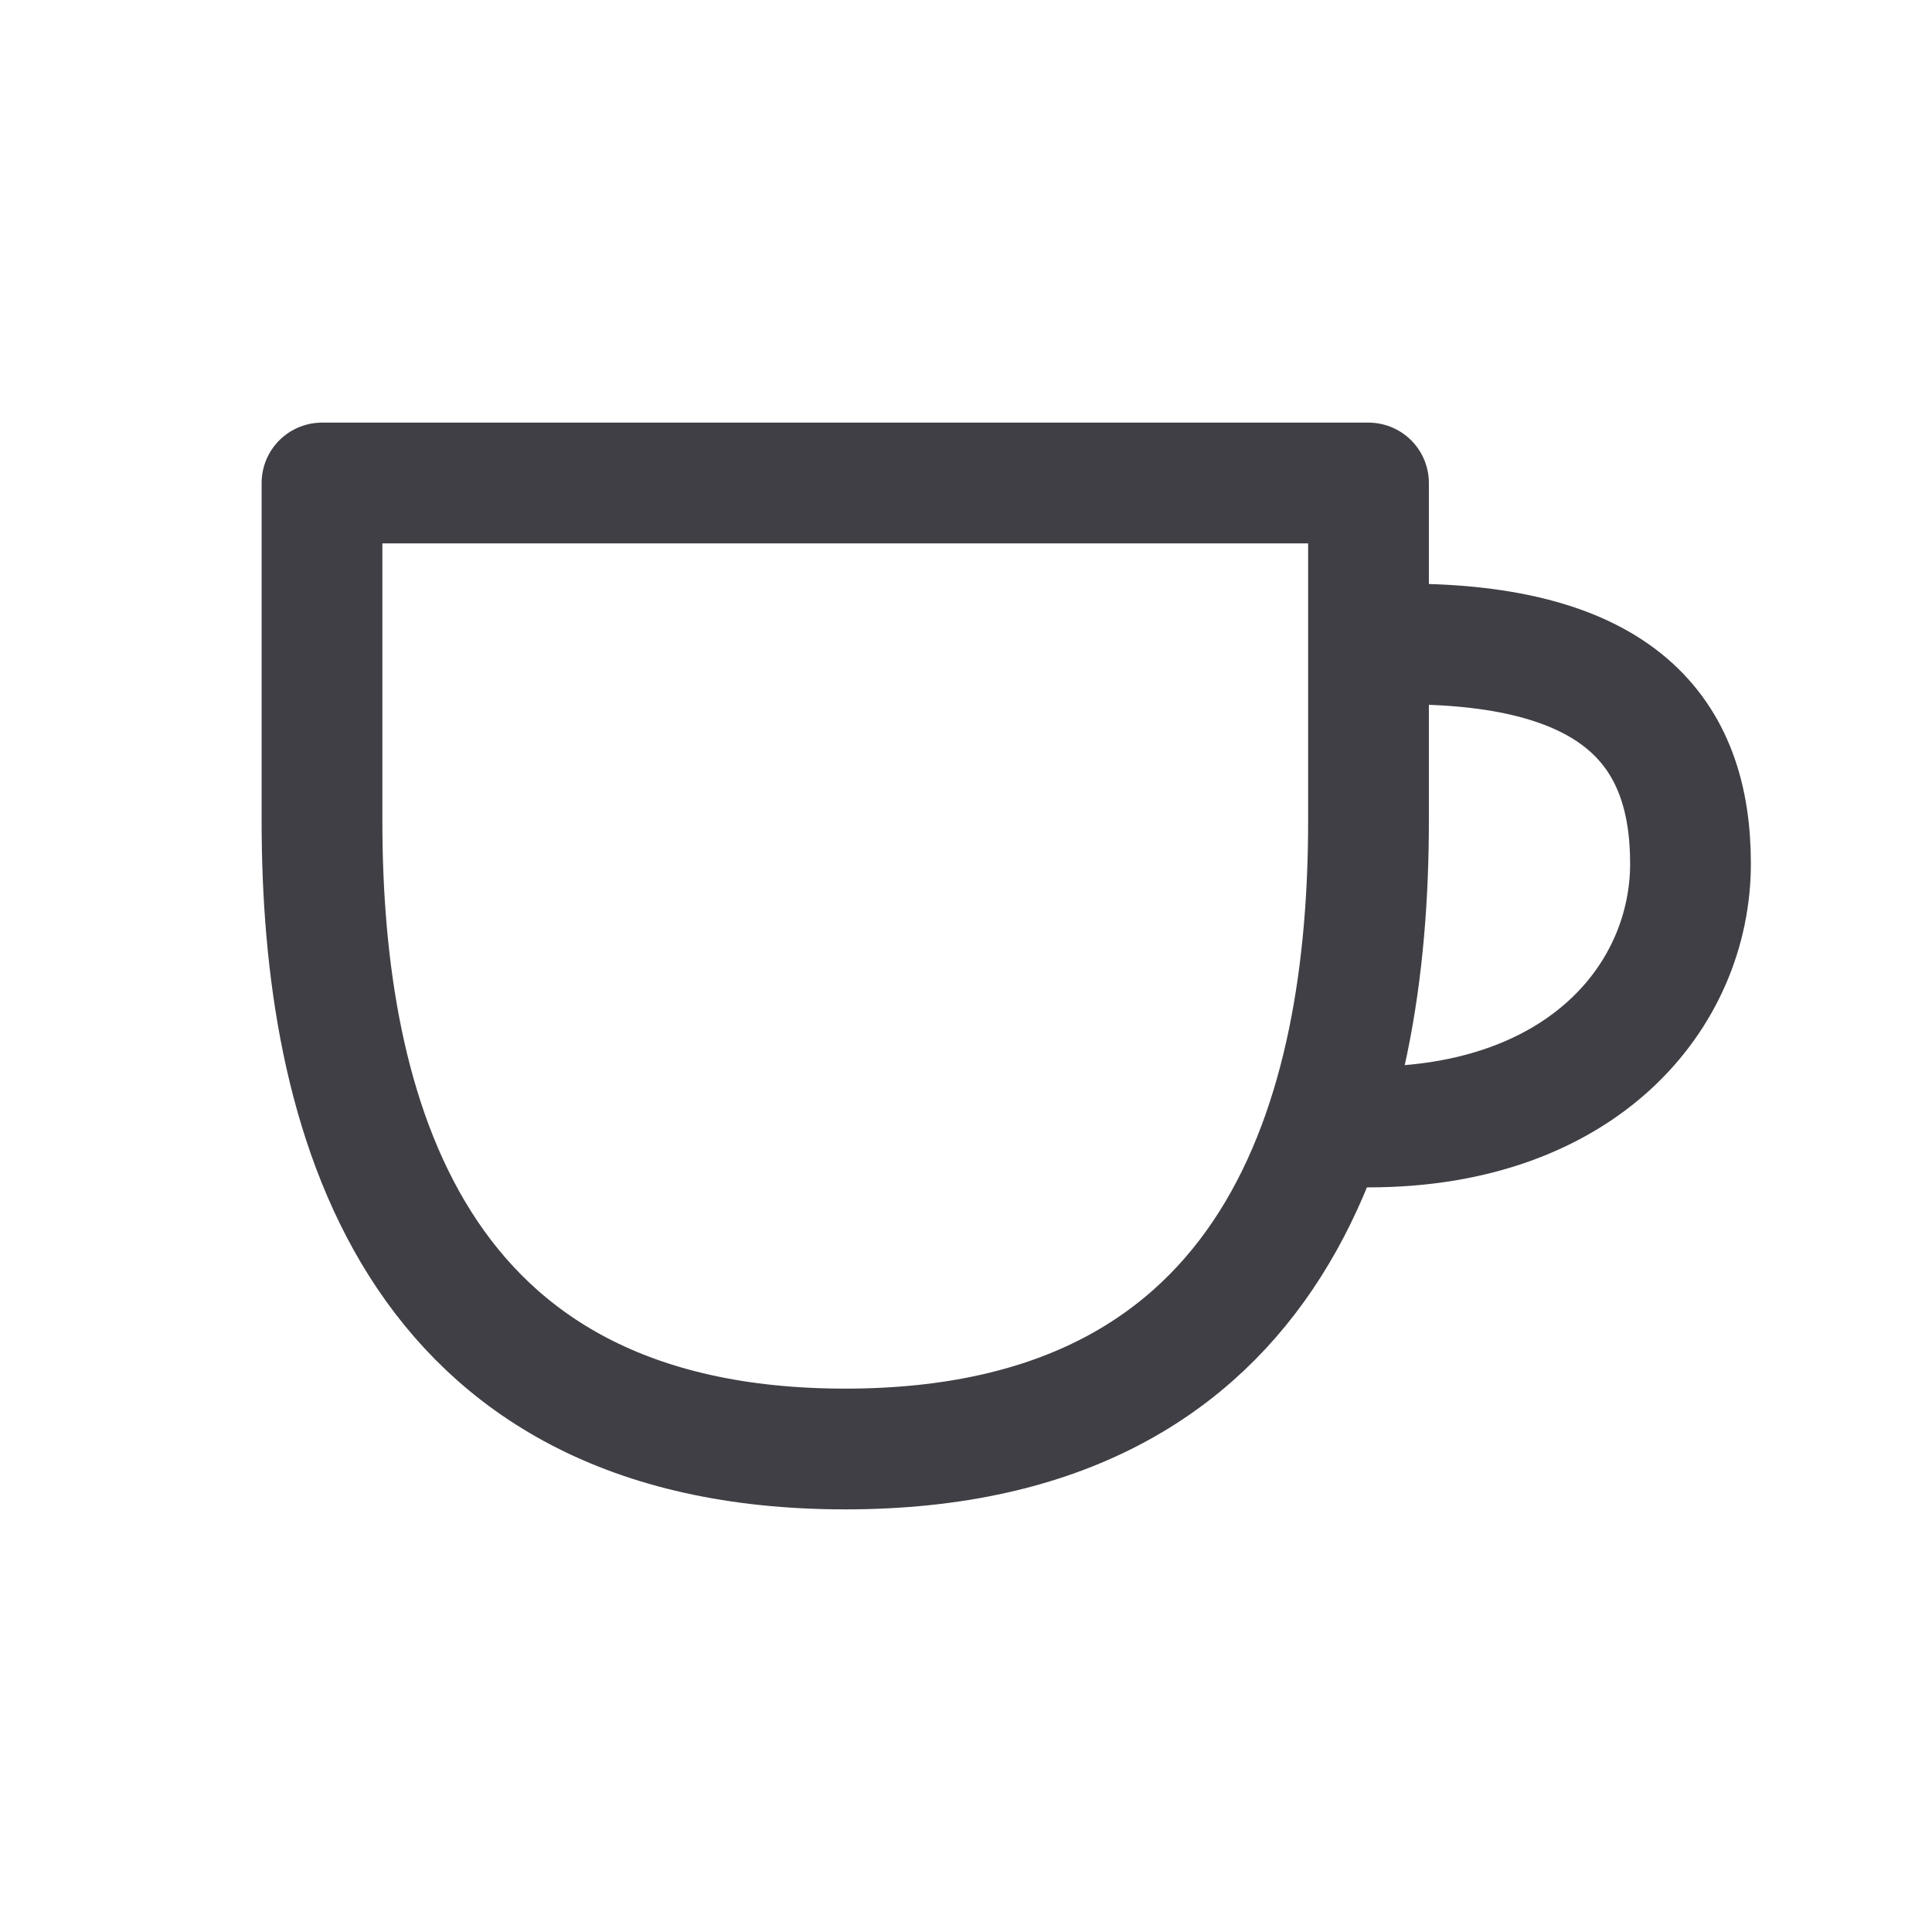
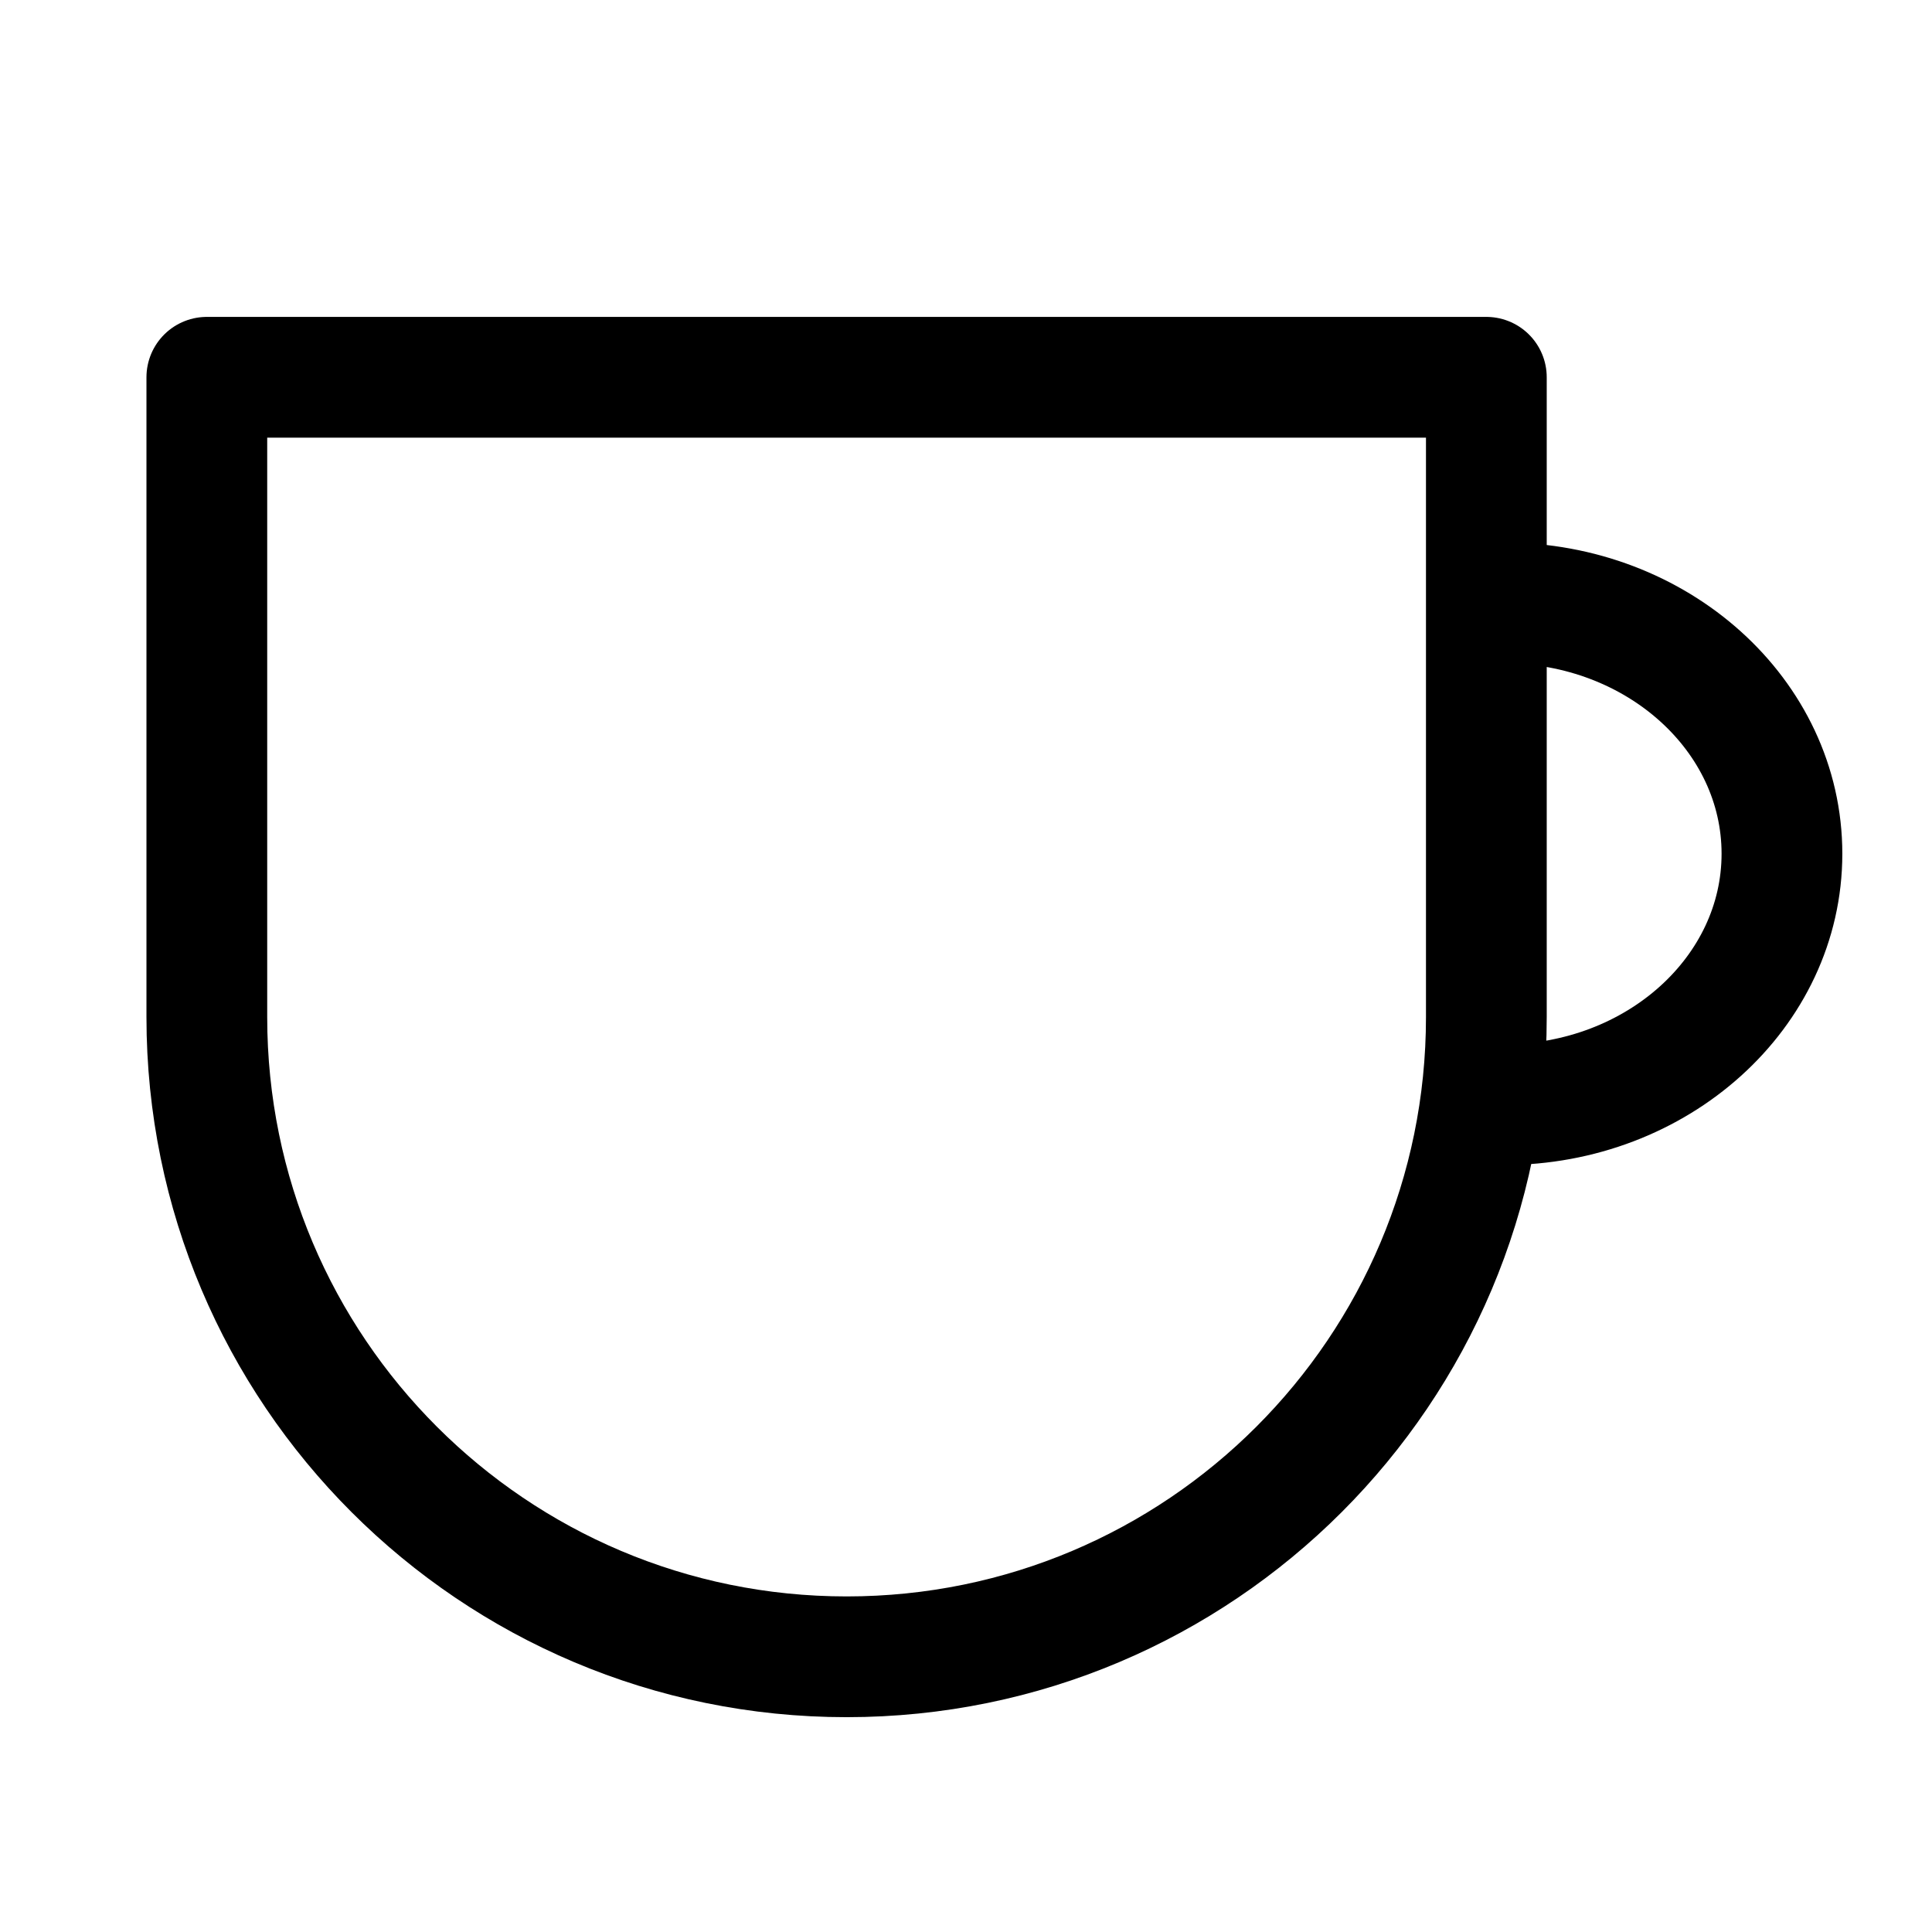
- <svg xmlns="http://www.w3.org/2000/svg" width="24" height="24" viewBox="0 0 24 24" fill="none">
-   <path d="M4 10.2V6H17V10.2C17 13.8 15.917 18 10.5 18C5.083 18 4 13.8 4 10.2Z" stroke="#3F3F45" stroke-width="1.5" stroke-linecap="round" stroke-linejoin="round" />
-   <path d="M17.444 8C20.111 8 21 9.091 21 10.727C21 12.364 19.667 14 17 14" stroke="#3F3F45" stroke-width="1.5" stroke-linecap="round" stroke-linejoin="round" />
+ <svg xmlns="http://www.w3.org/2000/svg" width="18" height="18" viewBox="0 0 18 18" fill="none">
+   <path d="M1.927 3.515H13.848V9.476C13.848 12.768 11.18 15.436 7.888 15.436V15.436C4.596 15.436 1.927 12.768 1.927 9.476V3.515Z" stroke="currentColor" stroke-width="1.125" stroke-linecap="round" stroke-linejoin="round" />
+   <path d="M14.008 10.292C15.441 10.292 16.602 9.245 16.602 7.954C16.602 6.663 15.441 5.617 14.008 5.617" stroke="currentColor" stroke-width="1.125" stroke-linecap="round" stroke-linejoin="round" />
</svg>
